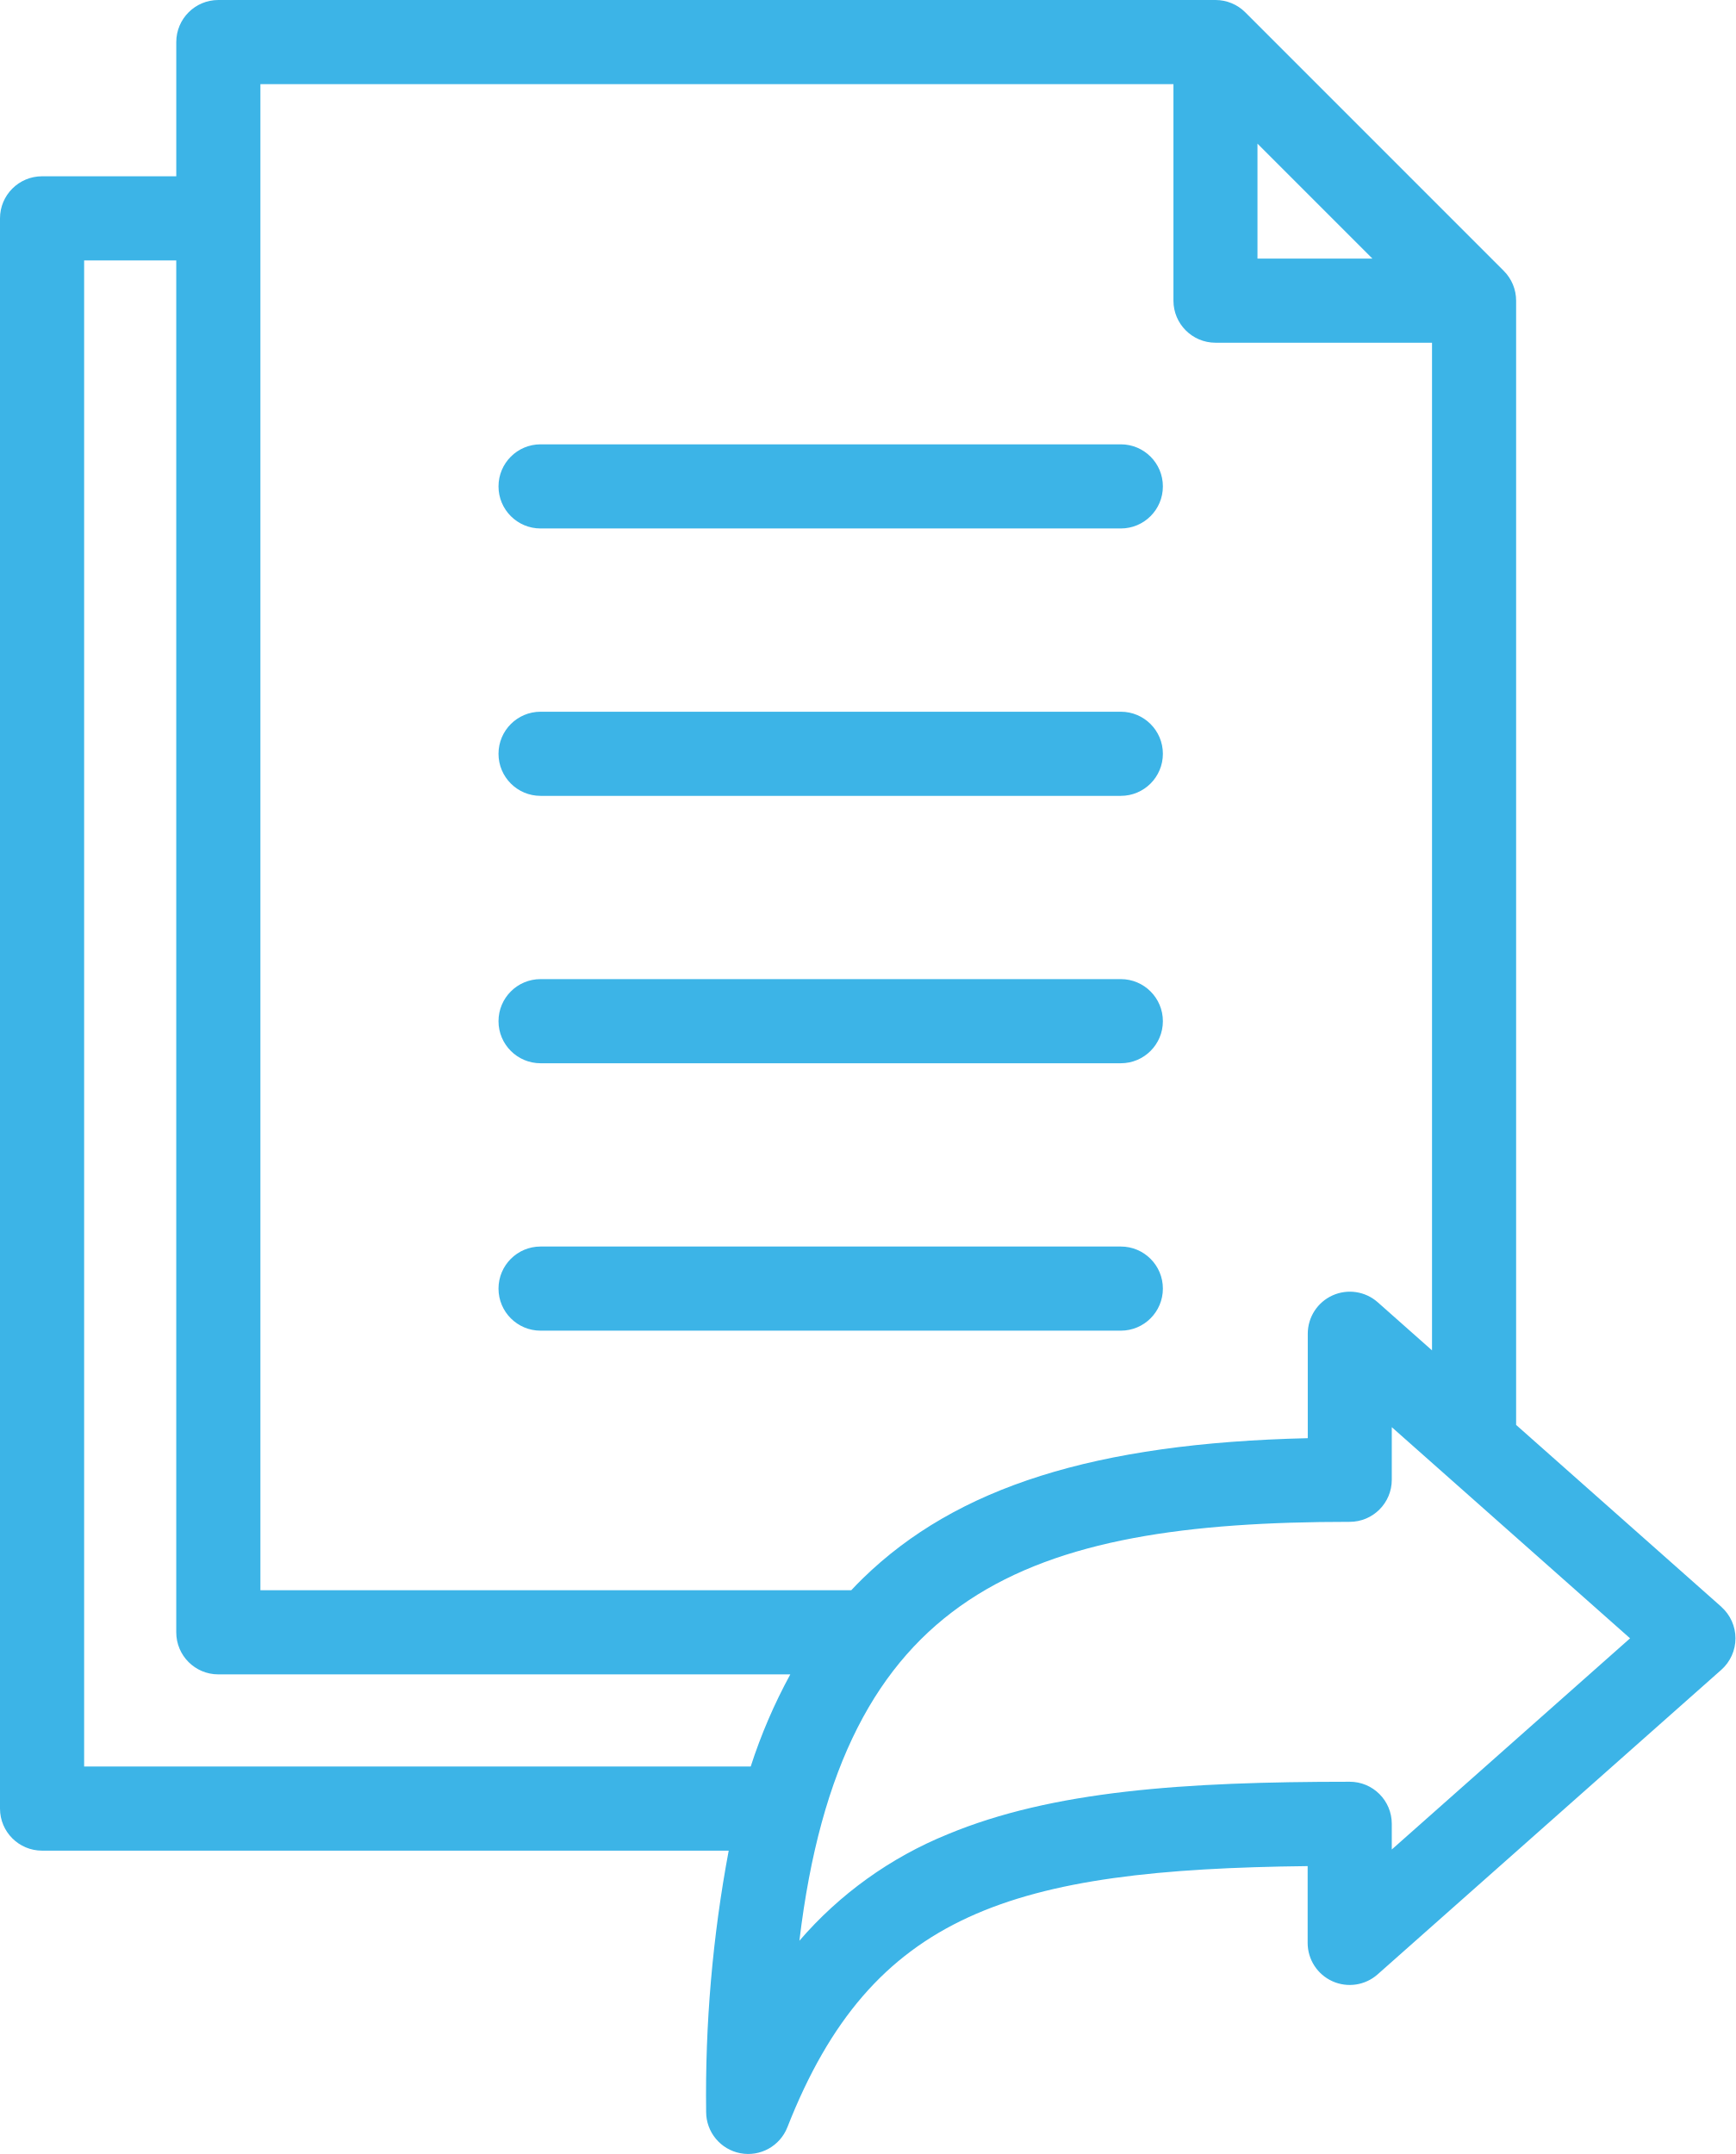
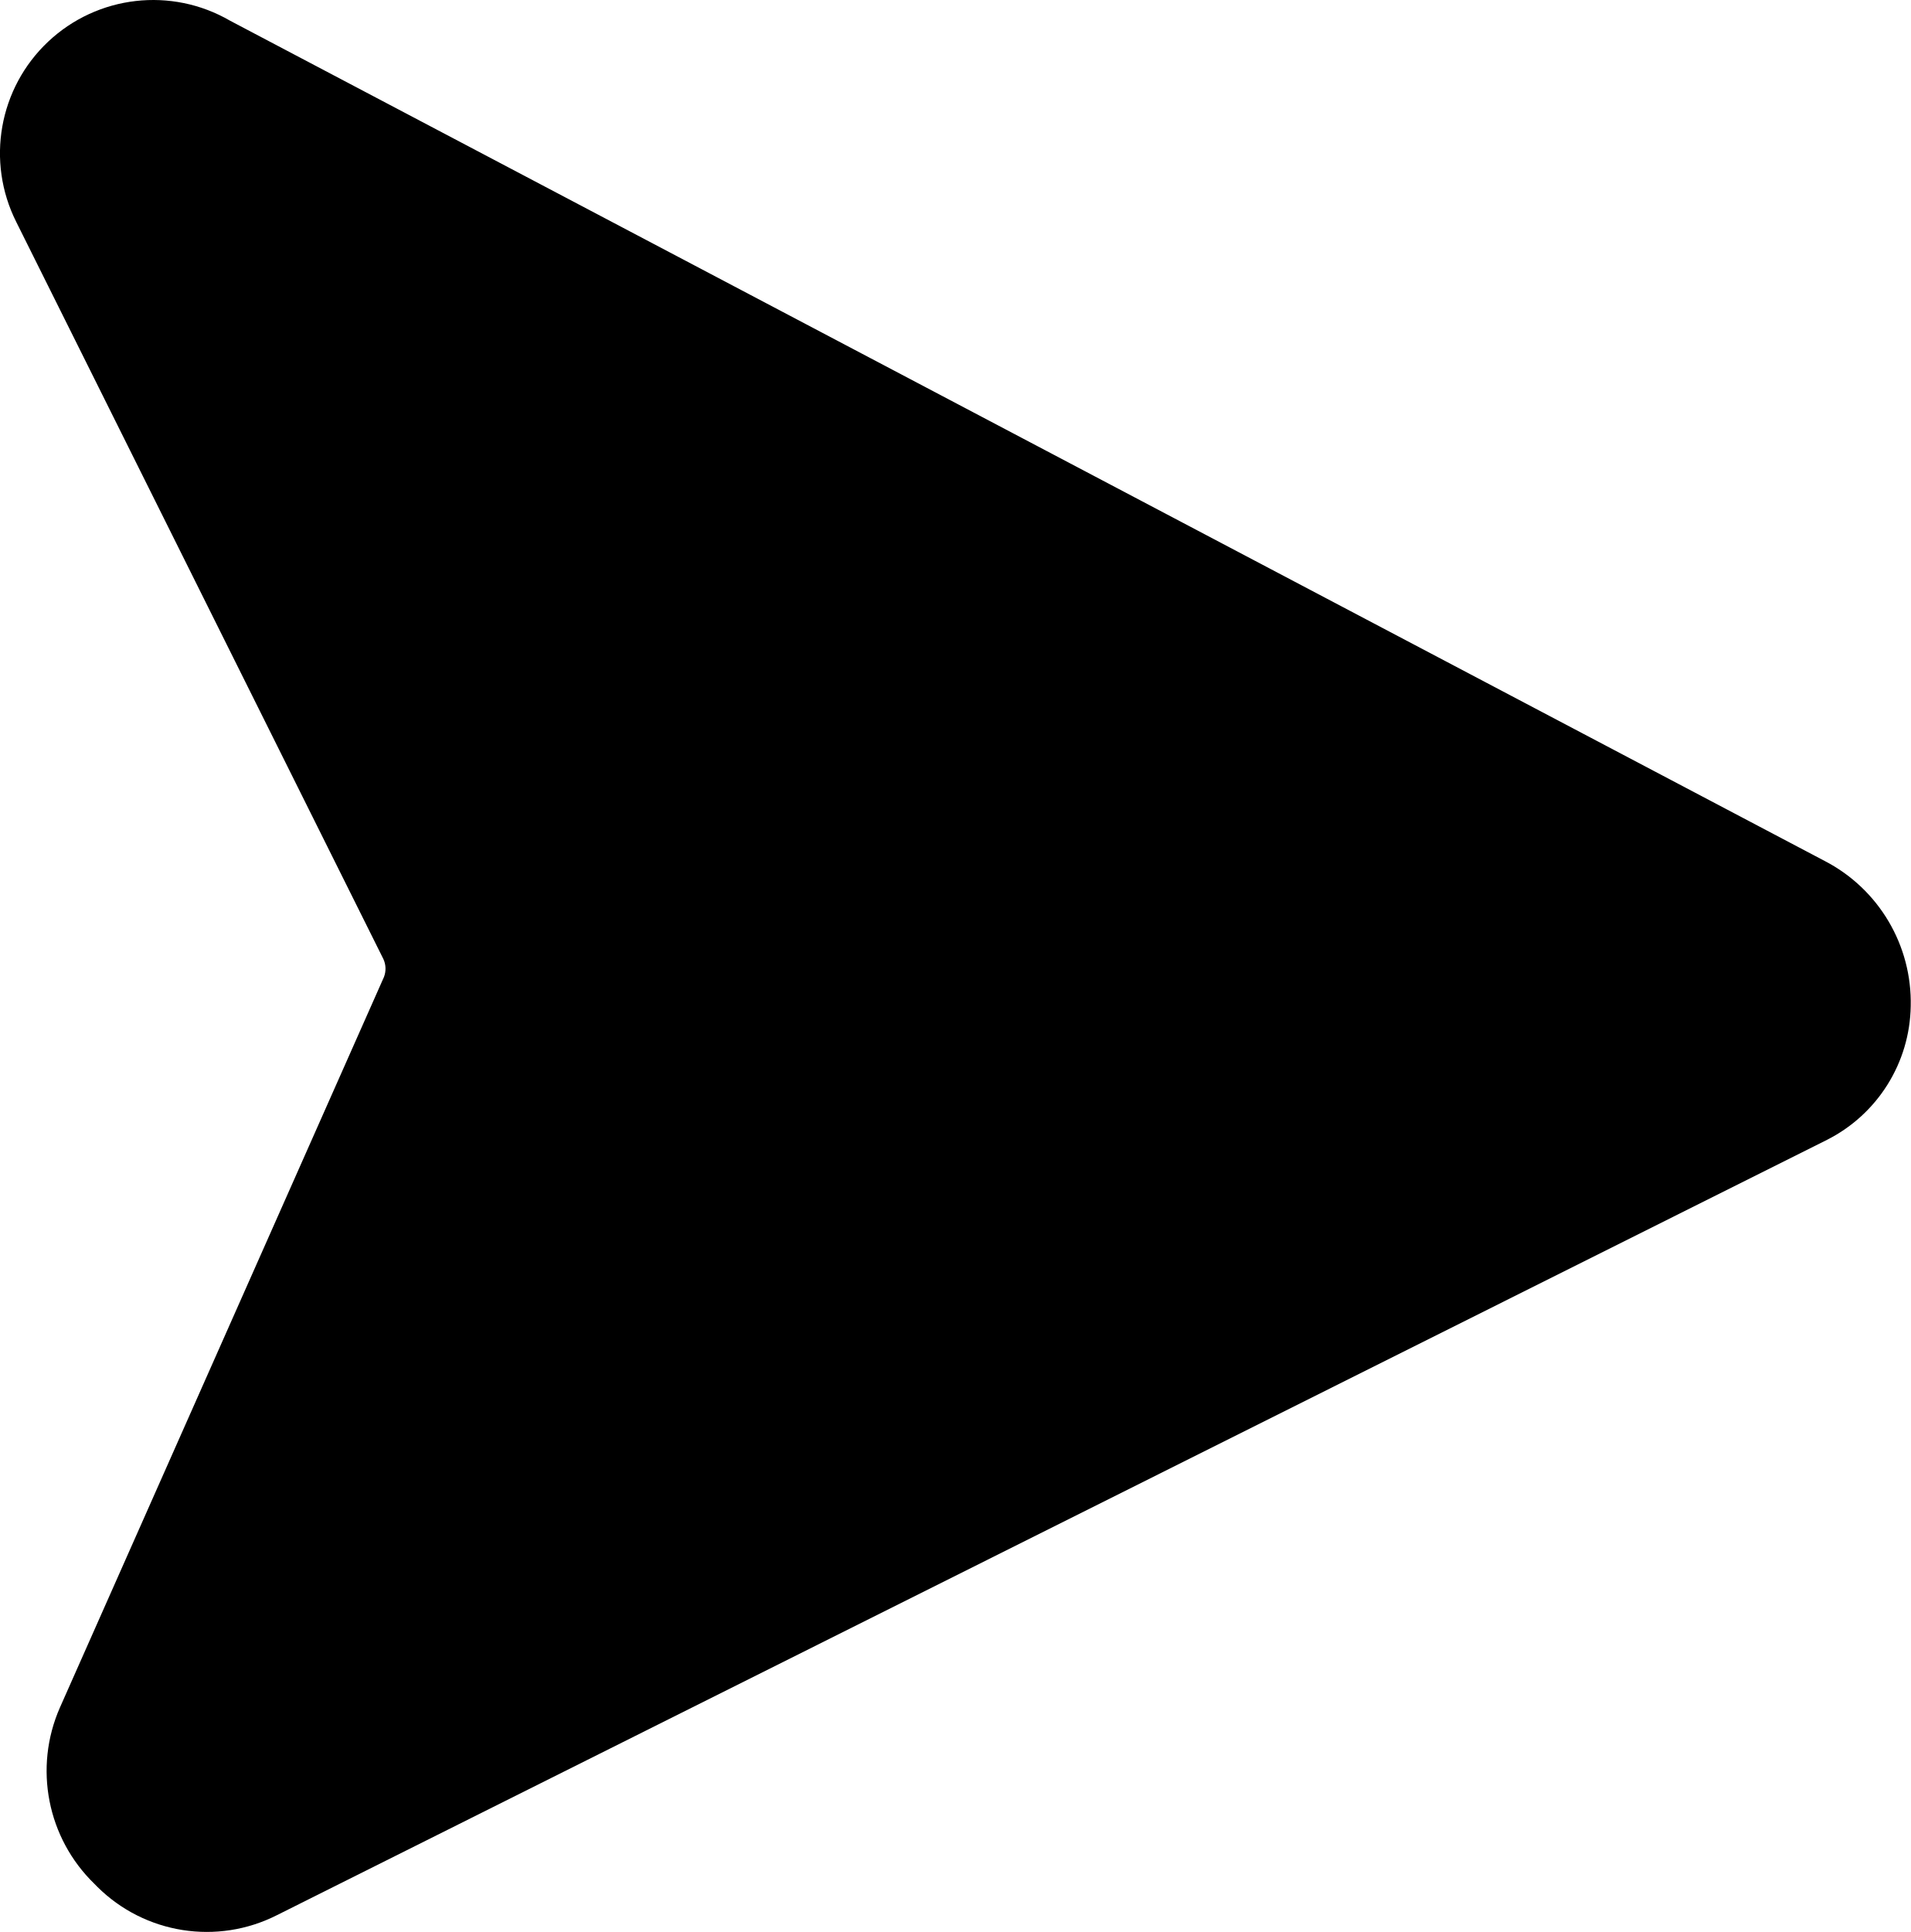
- <svg xmlns="http://www.w3.org/2000/svg" width="86.93" height="107.881" viewBox="0 0 86.93 107.881">
-   <path id="send" d="M135.936,80.477l-10.281-9.111V15.058a2.107,2.107,0,0,0-.617-1.49L112.088.617A2.108,2.108,0,0,0,110.6,0H60.652a2.107,2.107,0,0,0-2.107,2.107V8.829H51.823a2.107,2.107,0,0,0-2.107,2.107V90.581a2.107,2.107,0,0,0,2.107,2.107H86.215a66.288,66.288,0,0,0-1.13,13.085,2.107,2.107,0,0,0,4.068.77c4.228-10.774,11.269-12.913,26.06-13.081v3.85a2.107,2.107,0,0,0,3.5,1.577l17.219-15.258a2.107,2.107,0,0,0,0-3.154ZM112.7,7.194l5.757,5.757H112.7ZM62.759,4.214h45.732V15.058a2.107,2.107,0,0,0,2.107,2.107h10.844V67.632l-2.723-2.413a2.107,2.107,0,0,0-3.5,1.577V72.03c-10.663.249-17.587,2.444-22.285,7.022-.2.193-.391.392-.581.594H62.759Zm24.558,84.26H53.93V13.043h4.614v68.71a2.107,2.107,0,0,0,2.107,2.107H89.3A26.893,26.893,0,0,0,87.317,88.474Zm32.11,4.156V91.344a2.107,2.107,0,0,0-2.107-2.107c-8.291,0-14.889.448-20.139,2.632A19.485,19.485,0,0,0,89.756,97.2C91.847,79.7,101.1,76.22,117.32,76.22a2.107,2.107,0,0,0,2.107-2.107V71.478l11.935,10.576ZM74.685,51.145a2.107,2.107,0,0,1,2.107-2.107h29.063a2.107,2.107,0,0,1,0,4.214H76.792a2.107,2.107,0,0,1-2.107-2.107Zm2.107,15.5a2.107,2.107,0,1,1,0-4.214h29.063a2.107,2.107,0,1,1,0,4.214ZM74.685,37.753a2.107,2.107,0,0,1,2.107-2.107h29.063a2.107,2.107,0,1,1,0,4.214H76.792a2.107,2.107,0,0,1-2.107-2.107Zm0-13.392a2.107,2.107,0,0,1,2.107-2.107h29.063a2.107,2.107,0,1,1,0,4.214H76.792a2.107,2.107,0,0,1-2.107-2.107Z" transform="translate(-49.716)" fill="#3cb4e7" />
+ <svg xmlns="http://www.w3.org/2000/svg" id="Layer_1" data-name="Layer 1" viewBox="0 0 450.98 455.99">
+   <g id="Layer_2" data-name="Layer 2">
+     <path d="M430.72,203.22,54.31,4.89A36.16,36.16,0,0,0,3.85,52.41l86.67,174a5.46,5.46,0,0,1,.11,4.18L14.15,403a37.14,37.14,0,0,0,8.15,41.64l.67.68A36.65,36.65,0,0,0,65.4,452L431.29,269A36,36,0,0,0,451,237.5,37.61,37.61,0,0,0,430.72,203.22Z" />
+   </g>
</svg>
